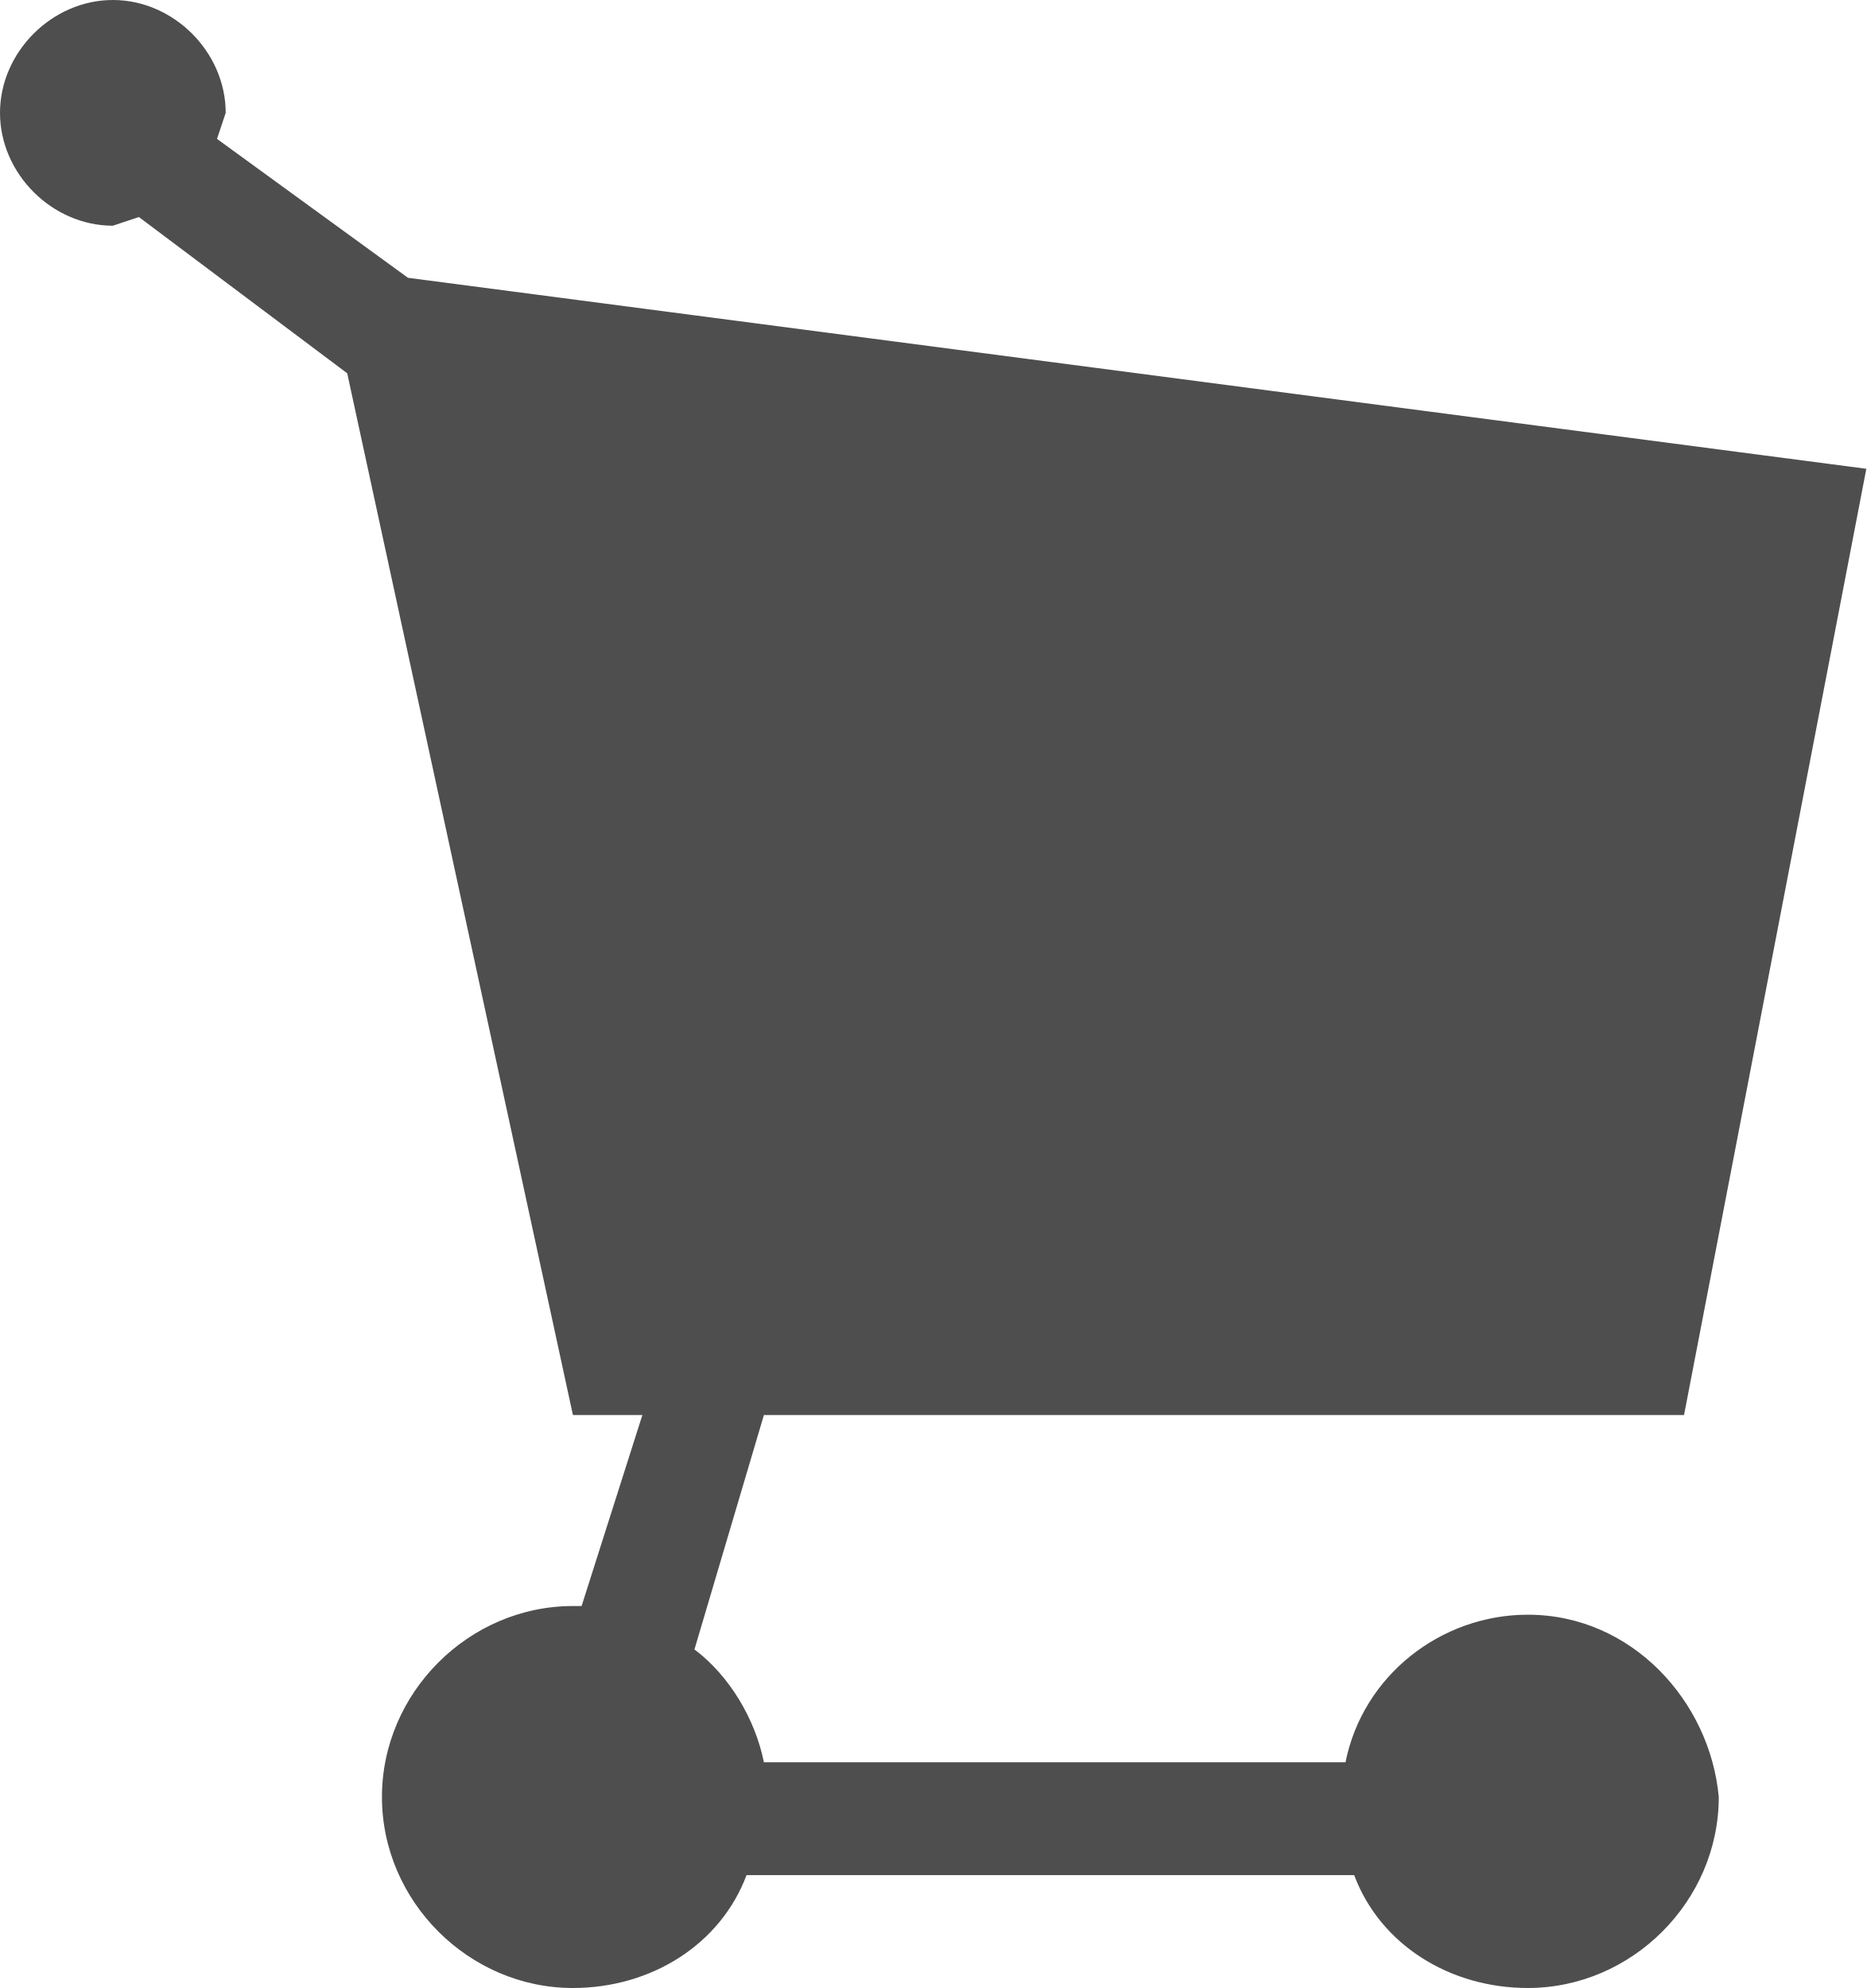
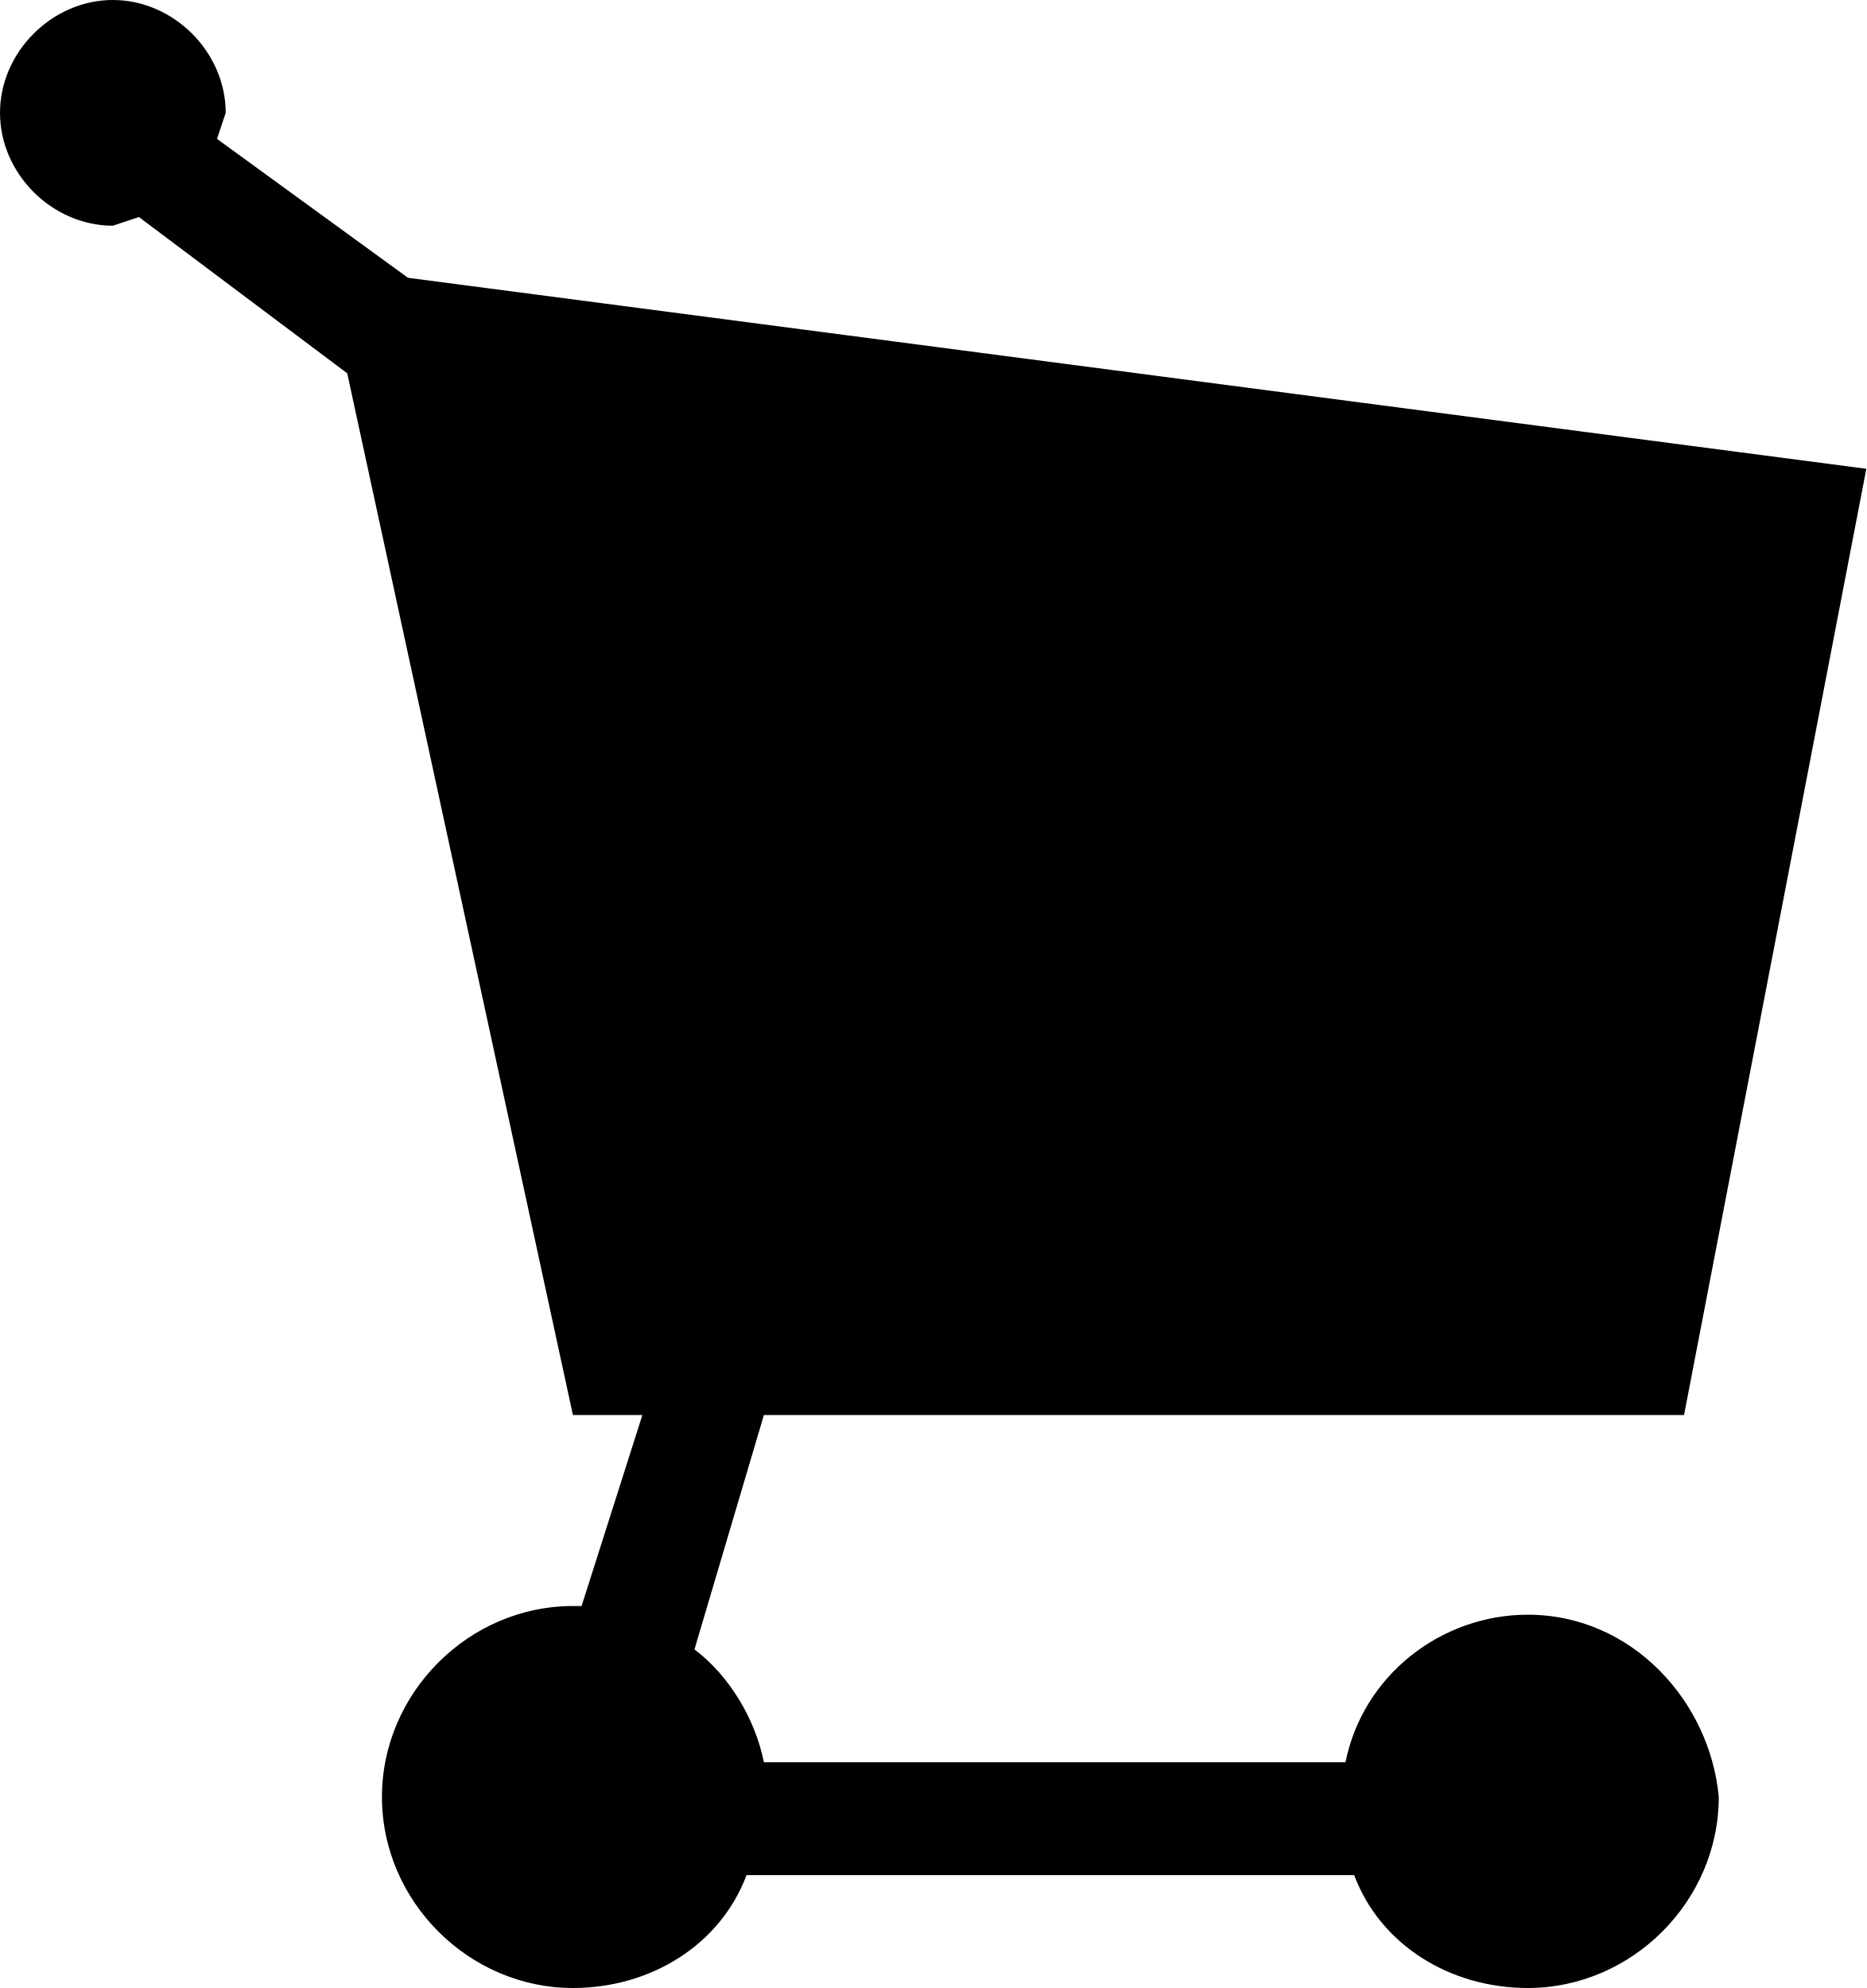
- <svg xmlns="http://www.w3.org/2000/svg" version="1.1" id="Layer_1" x="0px" y="0px" viewBox="0 0 21.5 22.9" style="enable-background:new 0 0 21.5 22.9;" xml:space="preserve">
-   <style type="text/css">
- 	.st0{fill:#4E4E4E;}
- </style>
-   <path class="st0" d="M17.6,18.6c-1,0-1.9,0.7-2.1,1.7H8.8c-0.1-0.5-0.4-1-0.8-1.3l0.8-2.7h10.6l2.1-10.9L4.7,3.2L2.5,1.6l0.1-0.3  C2.6,0.6,2,0,1.3,0C0.6,0,0,0.6,0,1.3C0,2,0.6,2.6,1.3,2.6l0.3-0.1L4,4.3l2.6,12h0.8l-0.7,2.2l-0.1,0c-1.2,0-2.2,1-2.2,2.2  c0,1.2,1,2.2,2.2,2.2c0.9,0,1.7-0.5,2-1.3h7c0.3,0.8,1.1,1.3,2,1.3c1.2,0,2.2-1,2.2-2.2C19.7,19.6,18.8,18.6,17.6,18.6z" />
+ <svg xmlns="http://www.w3.org/2000/svg" viewBox="0 0 21.5 22.9" xml:space="preserve">
+   <path d="M17.6 18.6c-1 0-1.9.7-2.1 1.7H8.8c-.1-.5-.4-1-.8-1.3l.8-2.7h10.6l2.1-10.9L4.7 3.2 2.5 1.6l.1-.3C2.6.6 2 0 1.3 0S0 .6 0 1.3s.6 1.3 1.3 1.3l.3-.1L4 4.3l2.6 12h.8l-.7 2.2h-.1c-1.2 0-2.2 1-2.2 2.2s1 2.2 2.2 2.2c.9 0 1.7-.5 2-1.3h7c.3.8 1.1 1.3 2 1.3 1.2 0 2.2-1 2.2-2.2-.1-1.1-1-2.1-2.2-2.1" />
</svg>
